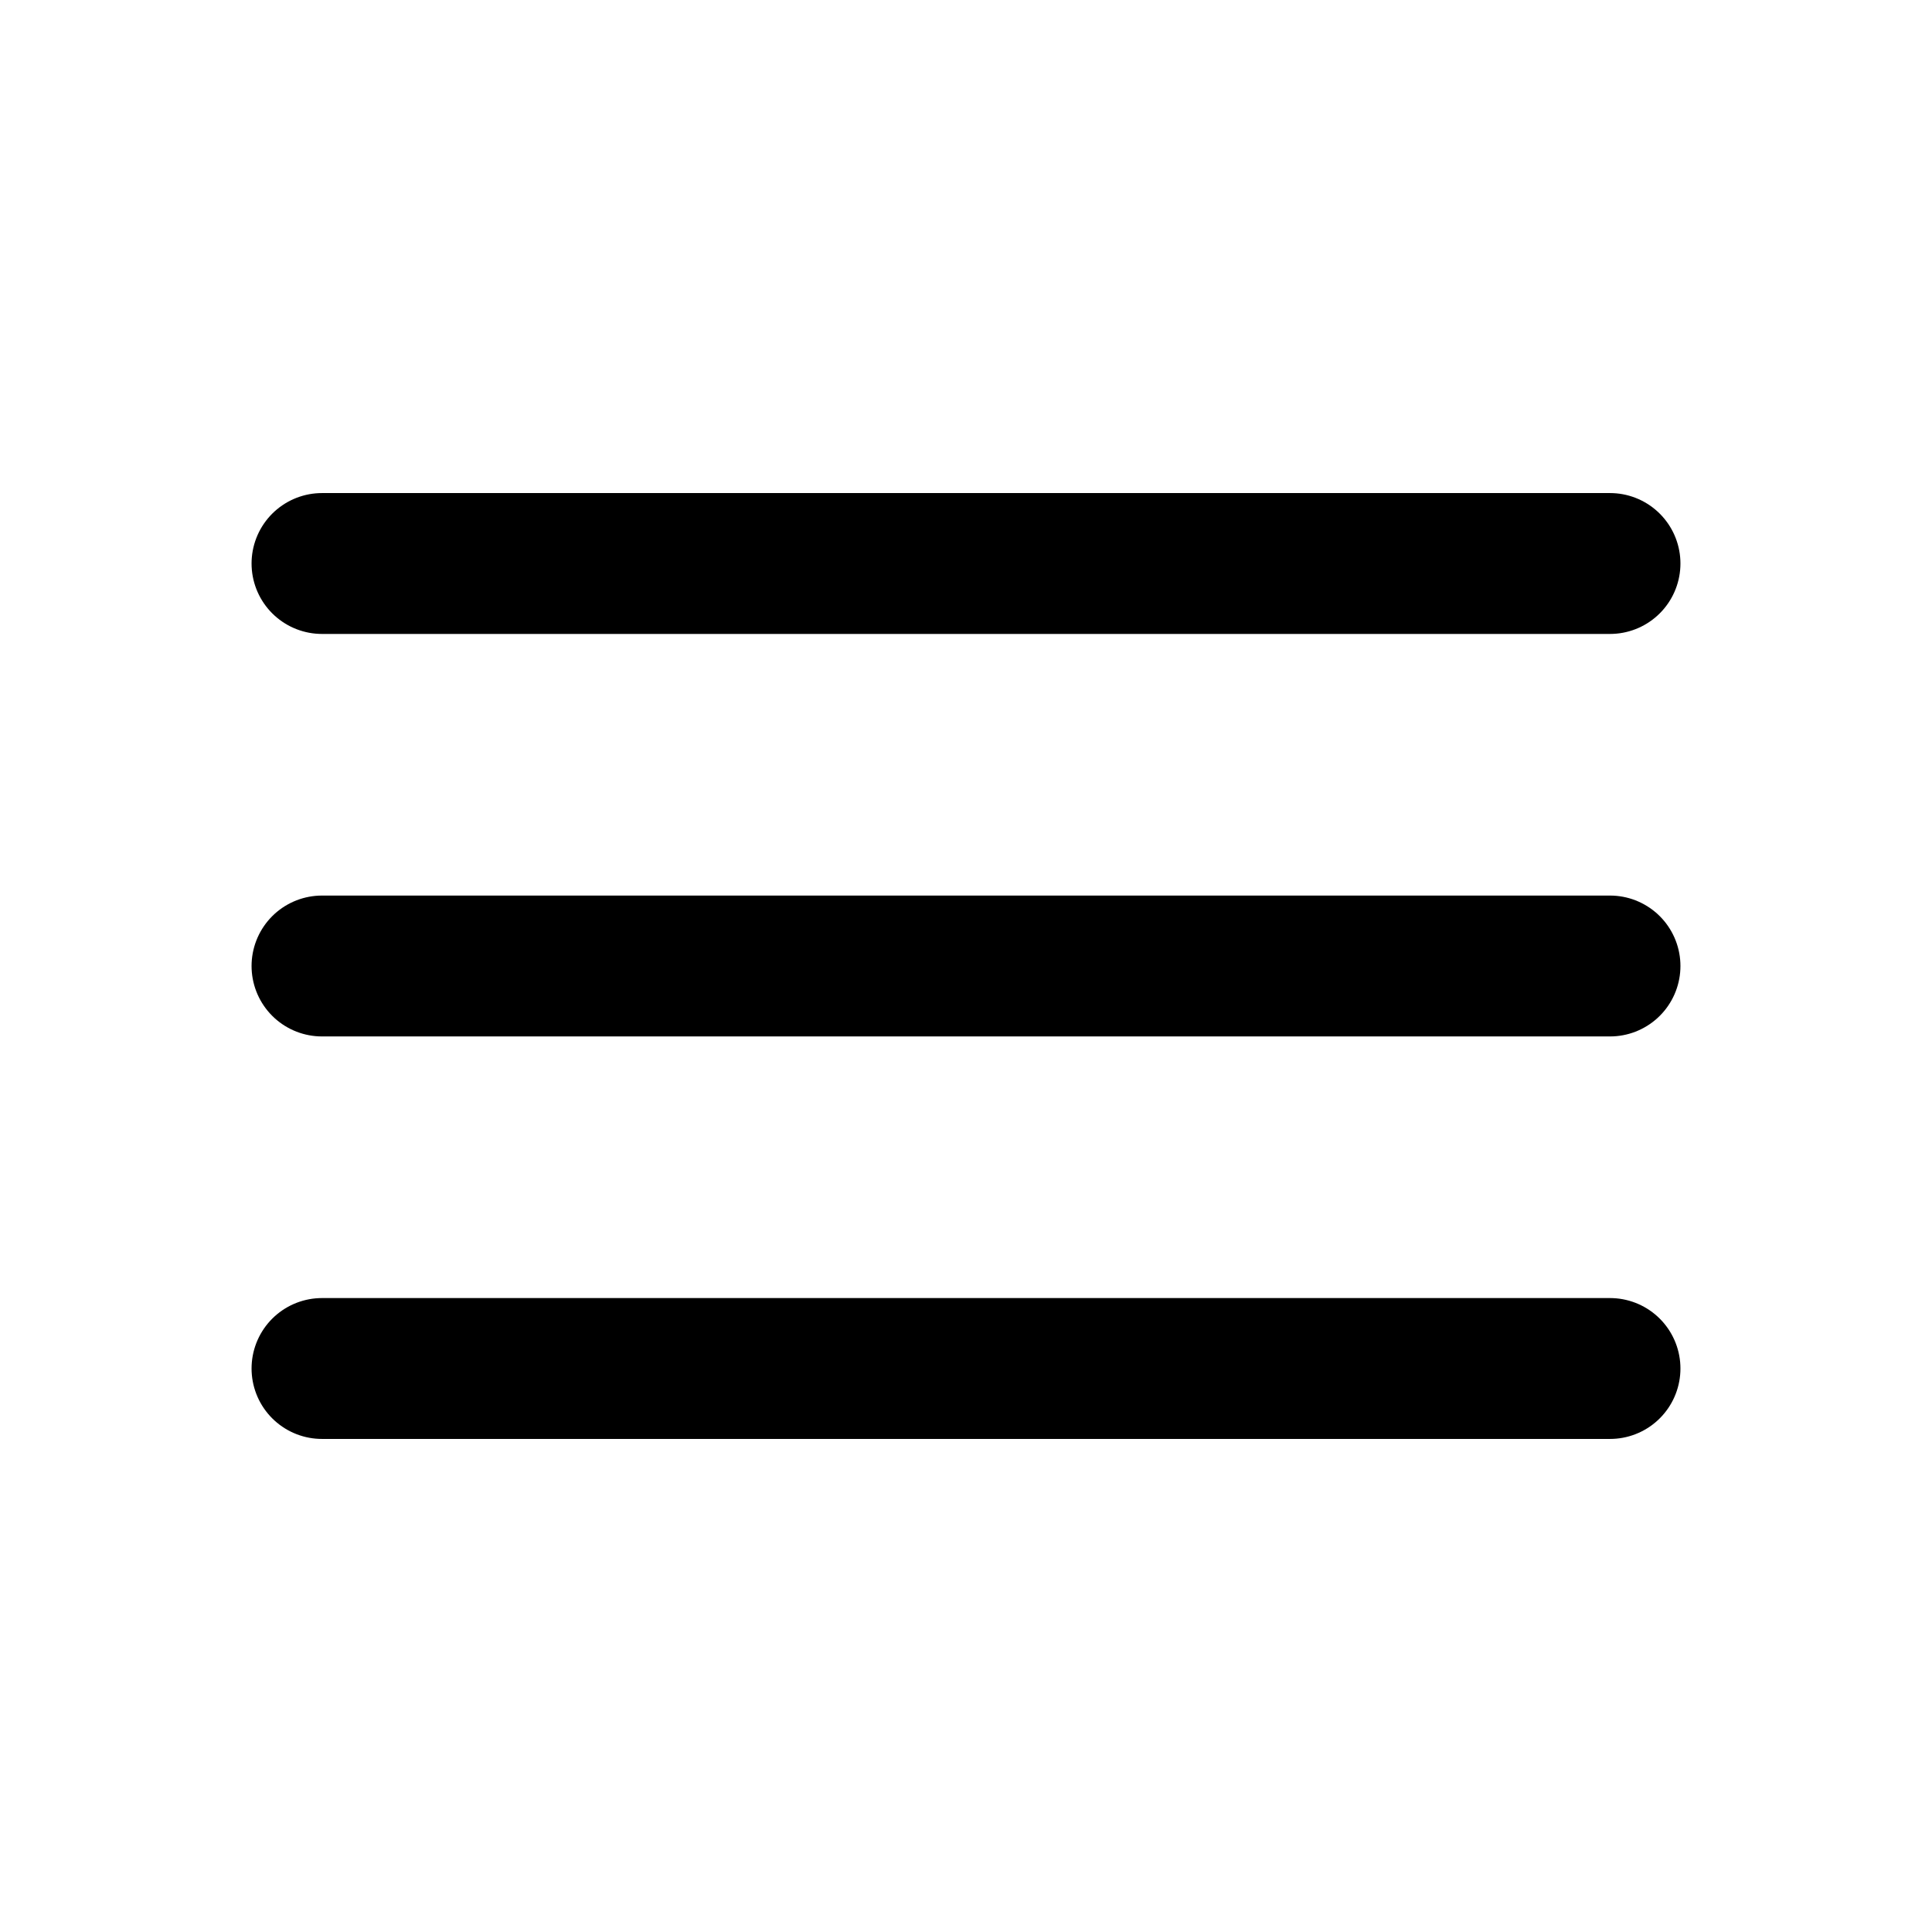
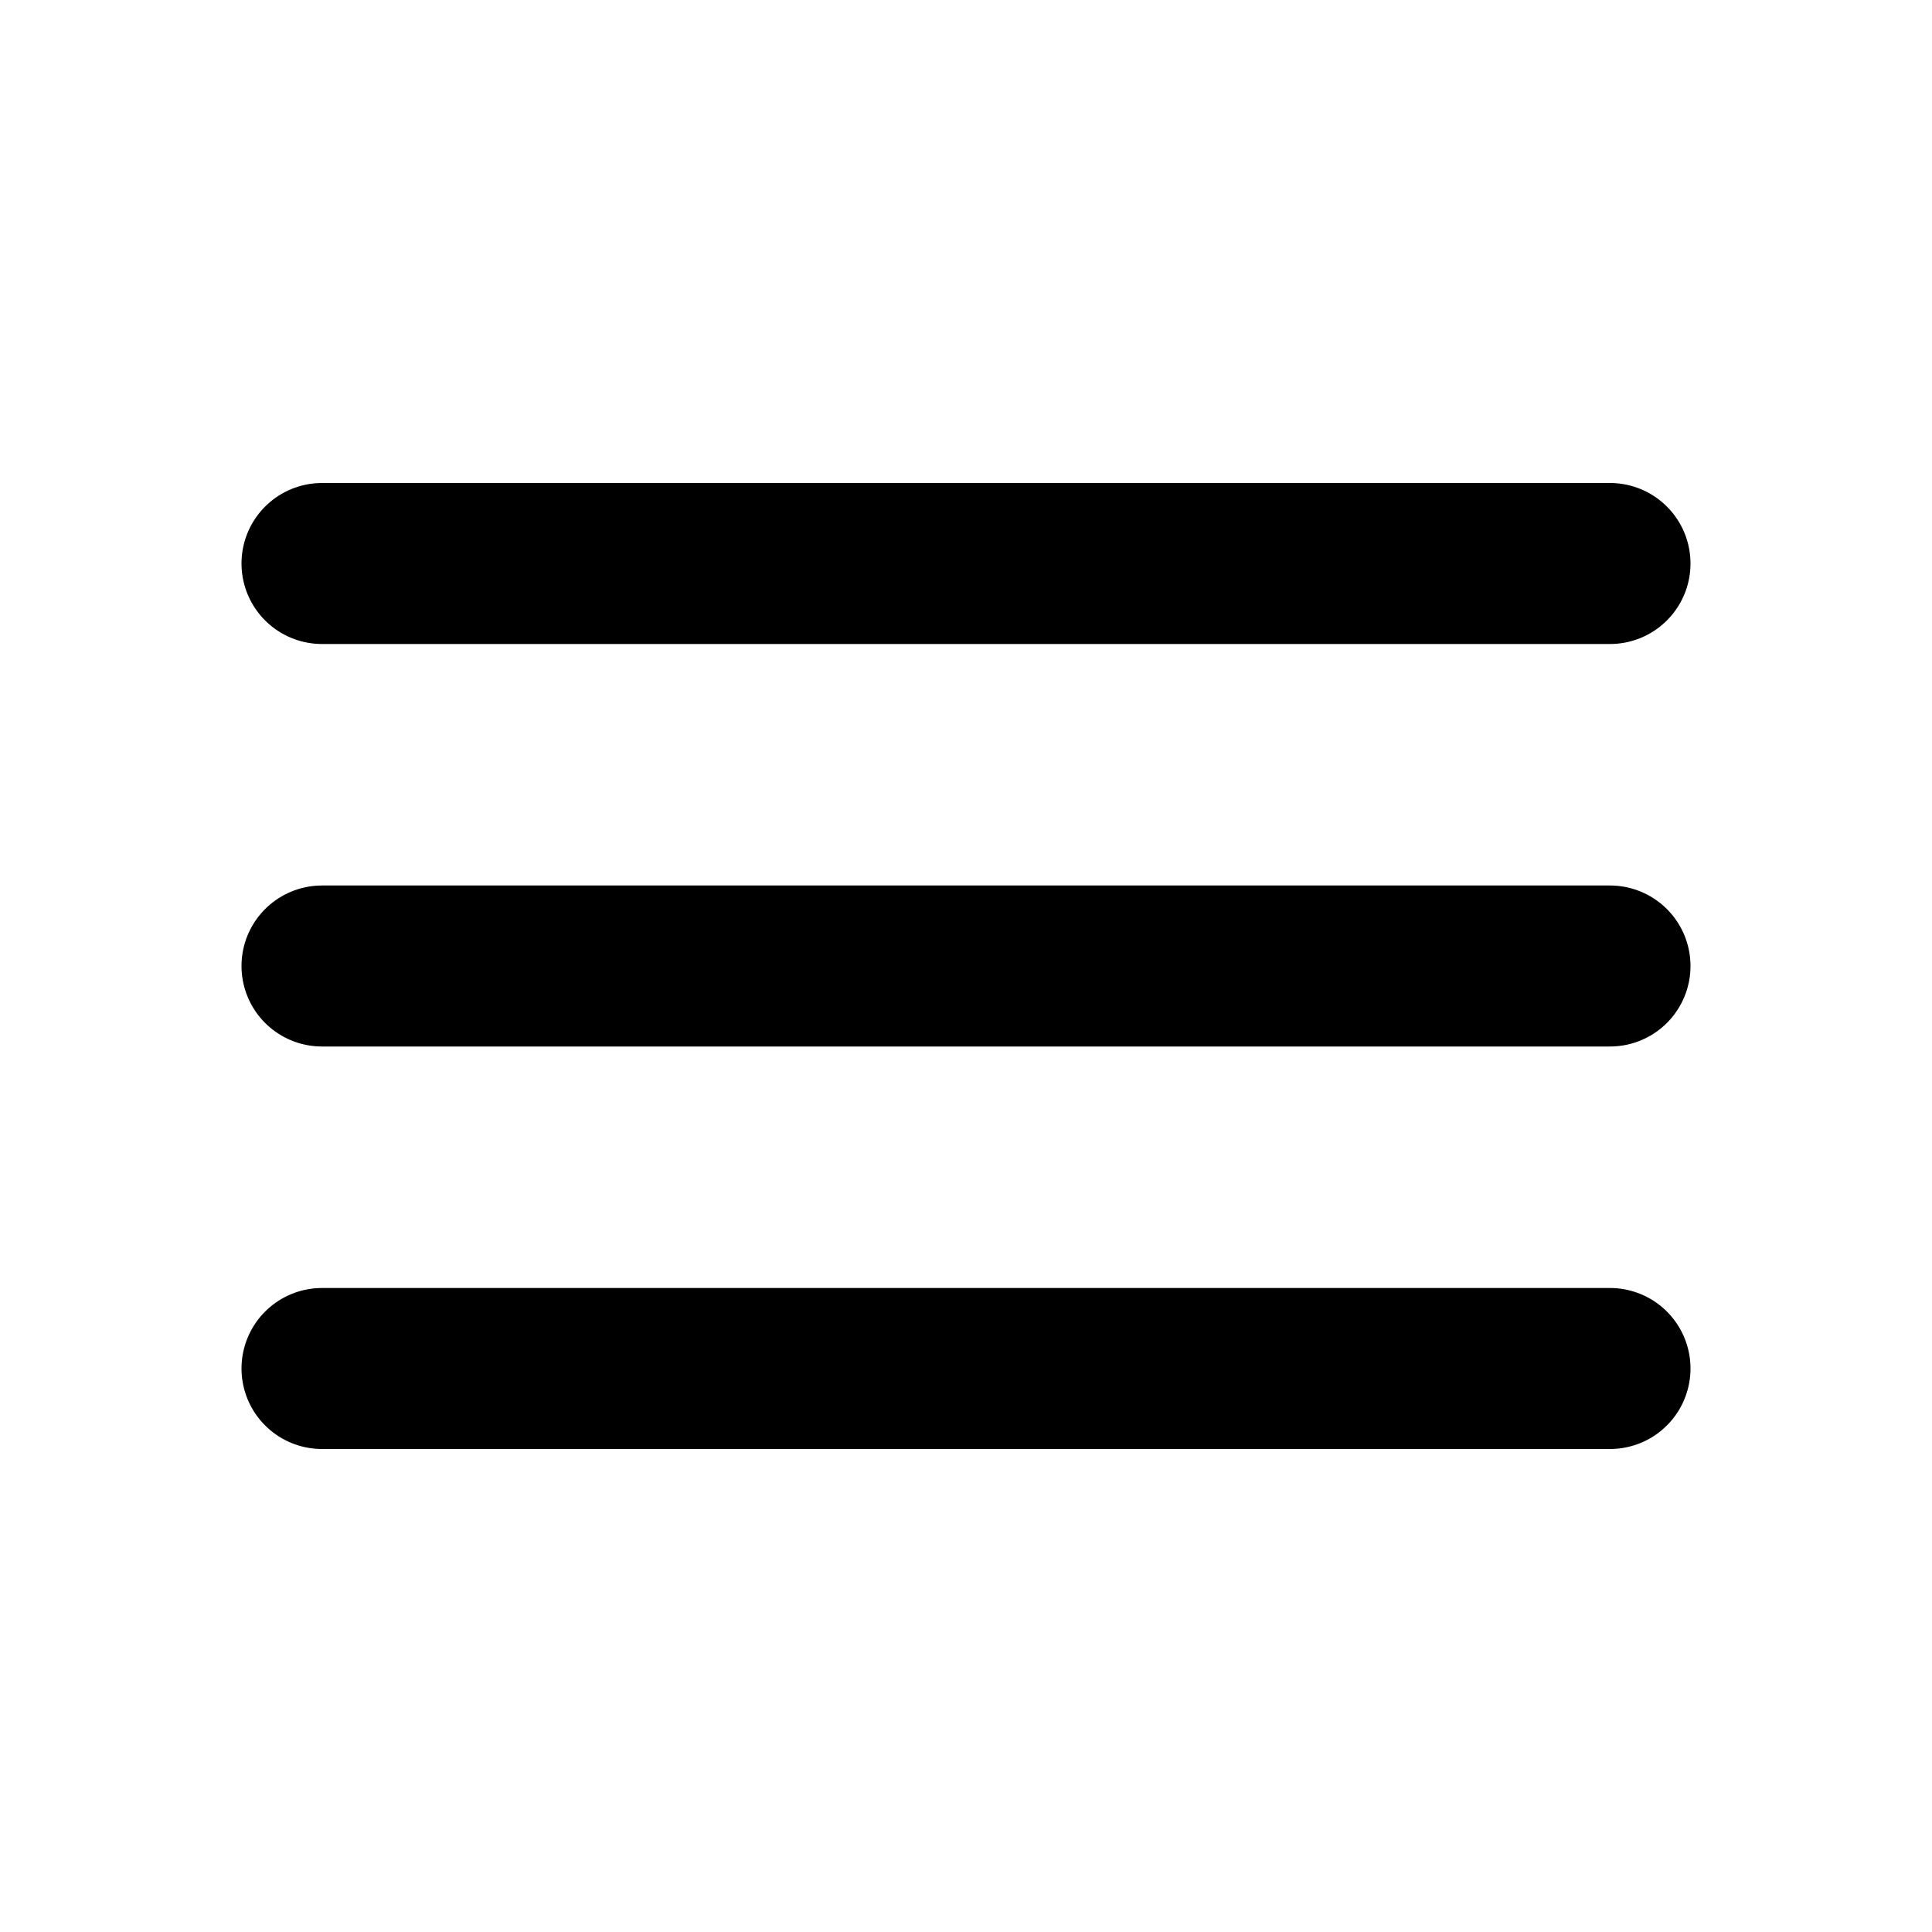
- <svg xmlns="http://www.w3.org/2000/svg" viewBox="0 0 24 24" fill="none" stroke="#000" stroke-width="1.75" stroke-linecap="round">
+ <svg xmlns="http://www.w3.org/2000/svg" viewBox="0 0 24 24" fill="none" stroke="#000" stroke-width="2" stroke-linecap="round">
  <path d="M4 7h16" />
  <path d="M4 12h16" />
  <path d="M4 17h16" />
</svg>
